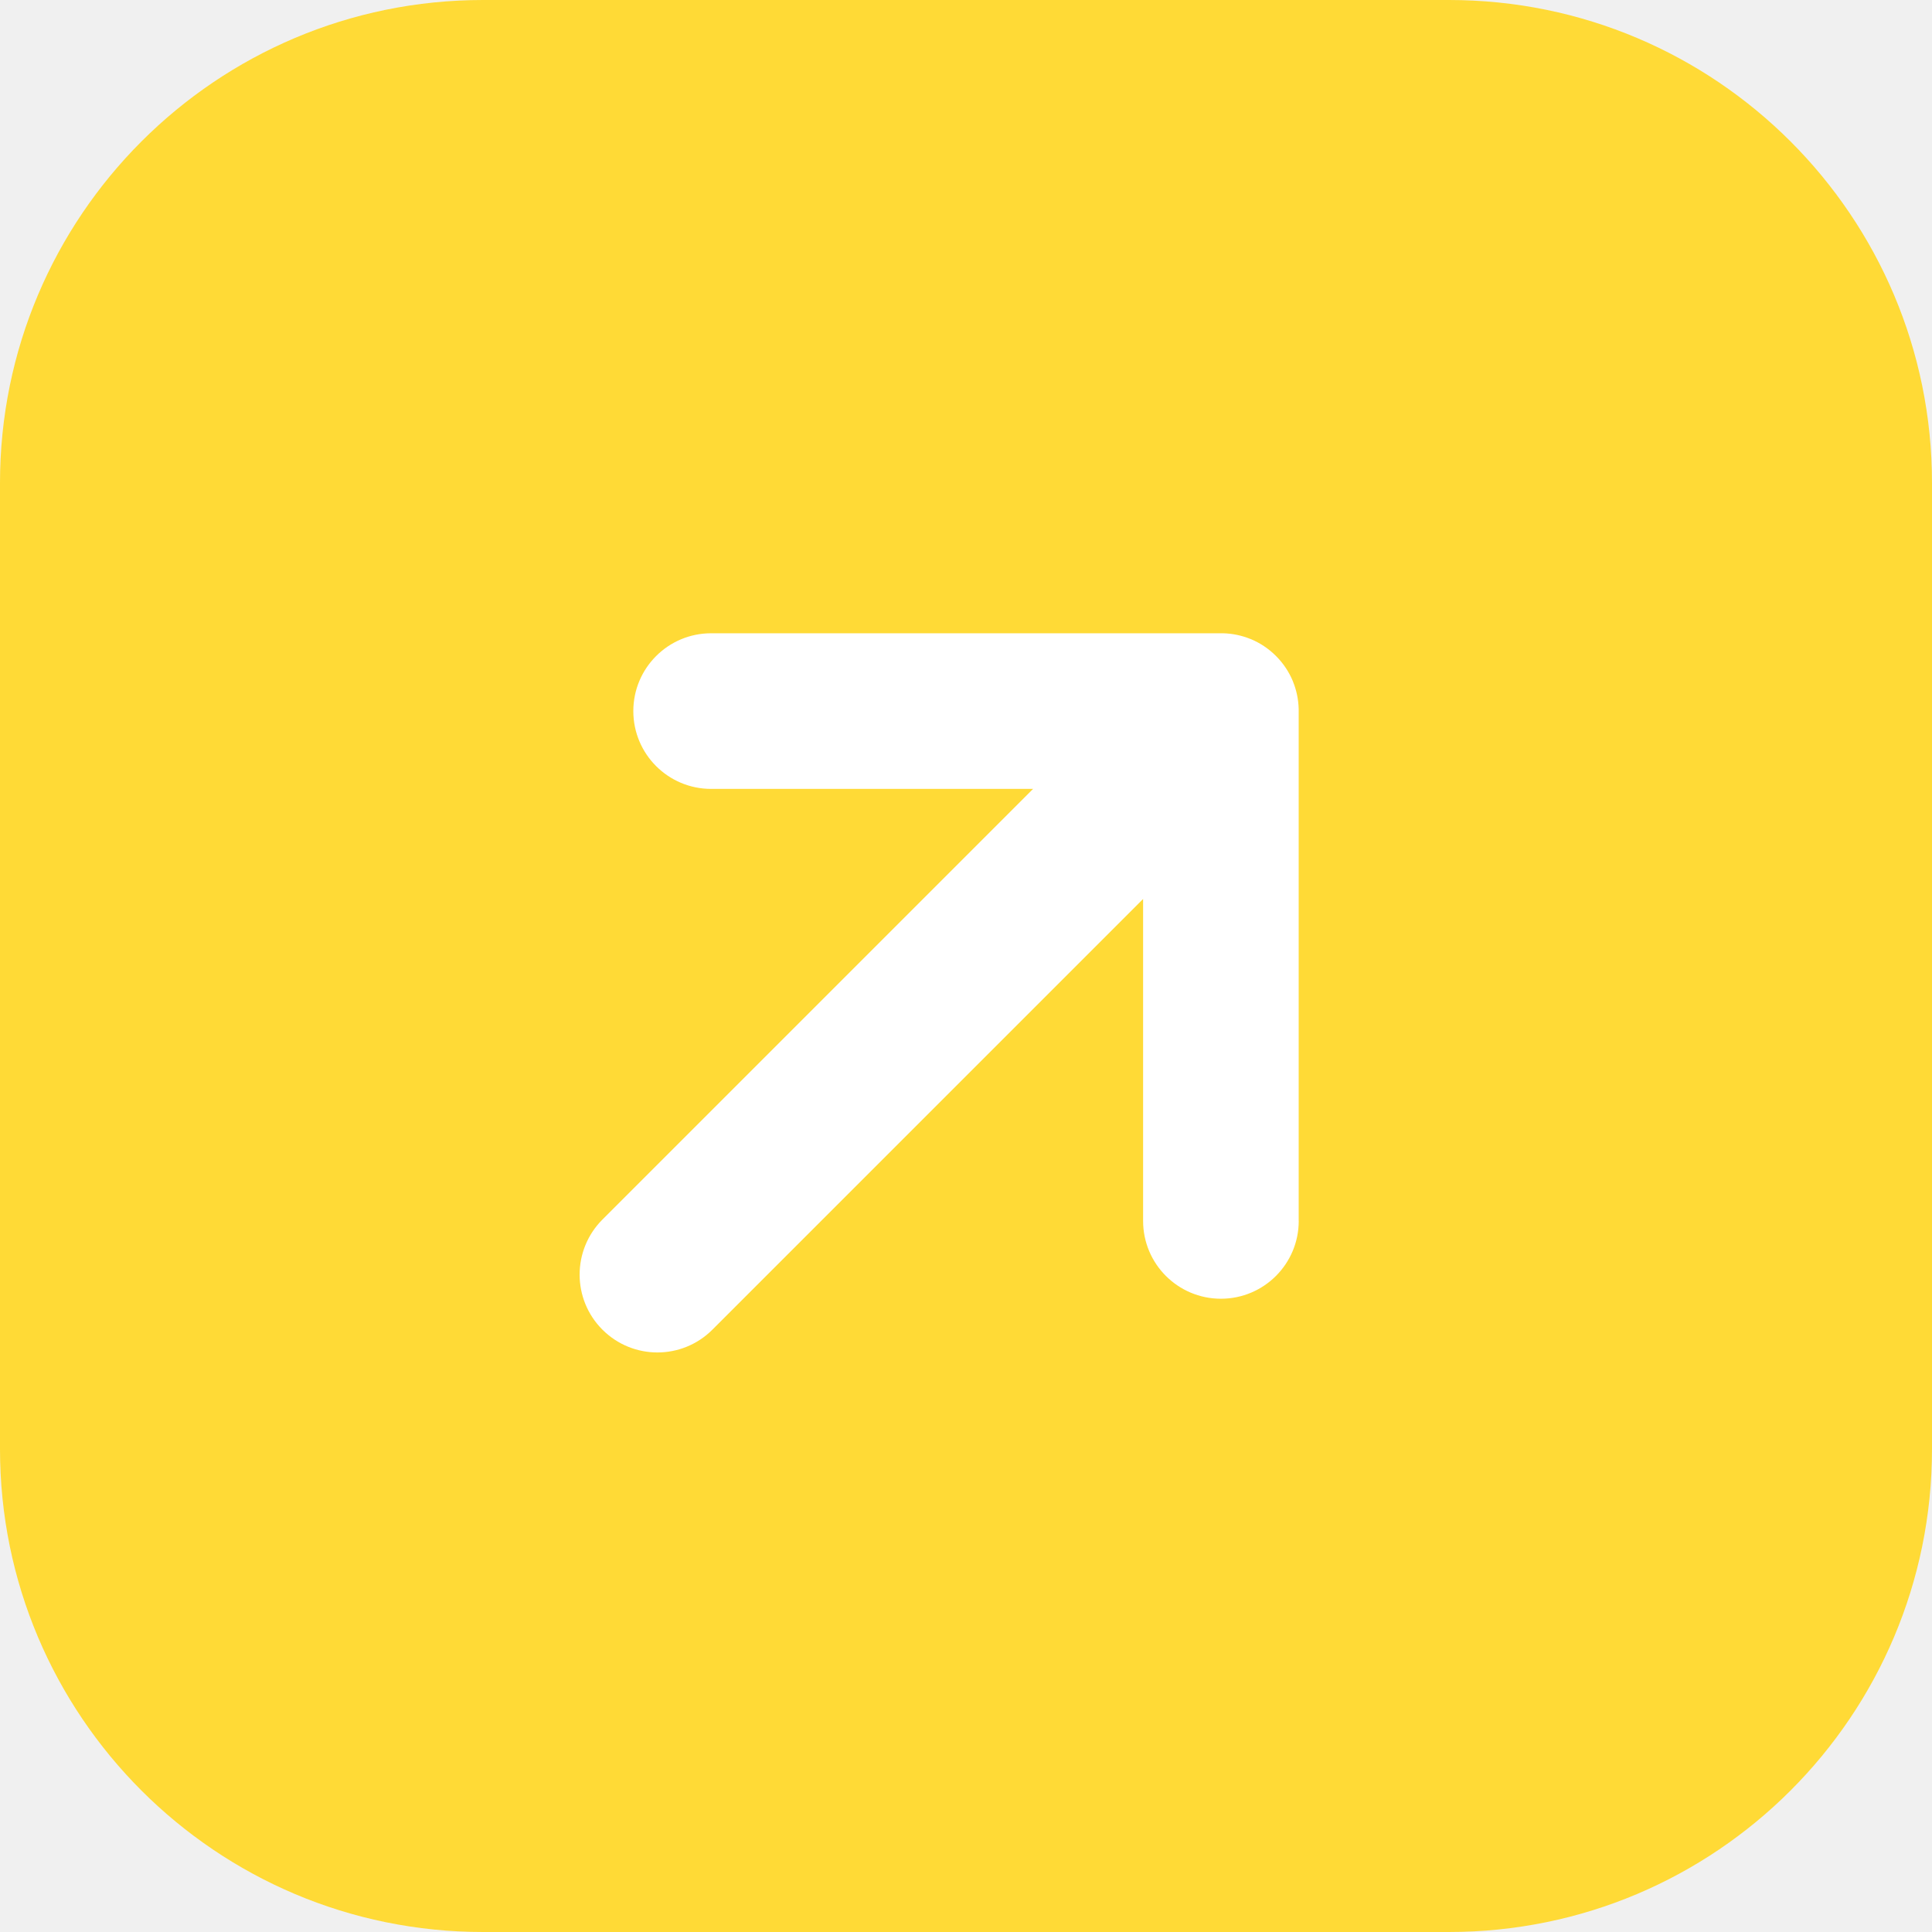
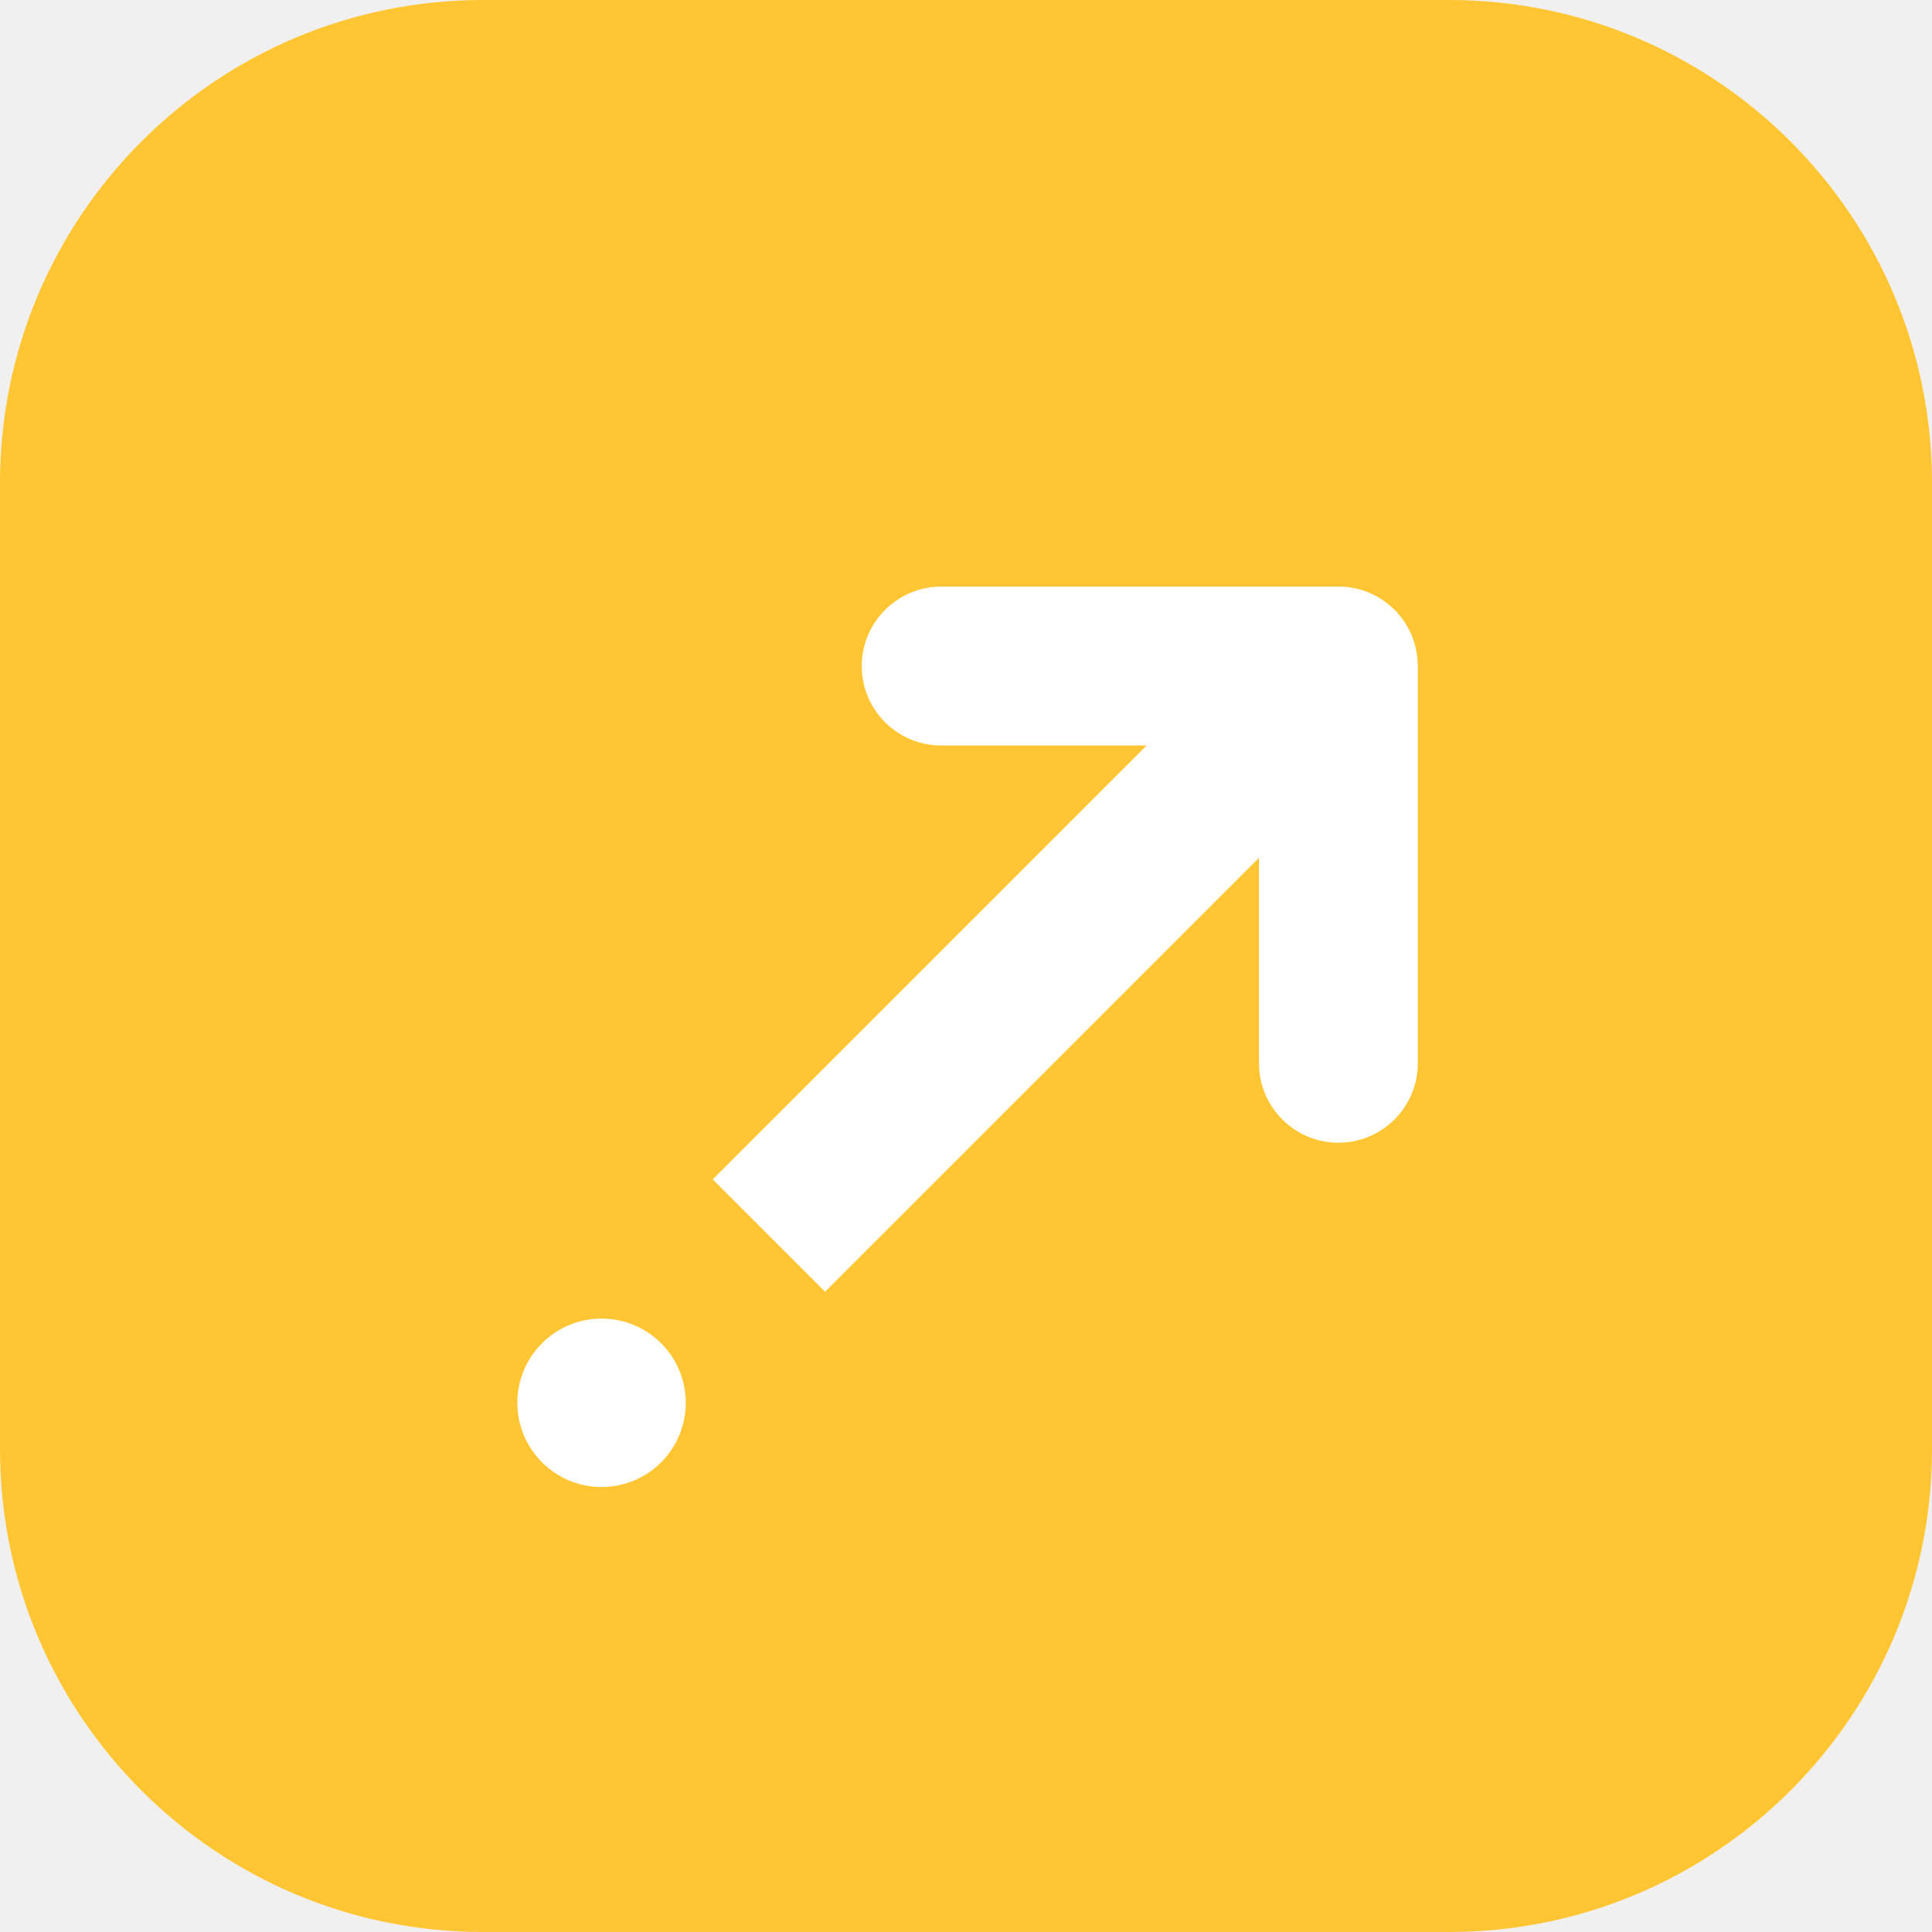
<svg xmlns="http://www.w3.org/2000/svg" id="Layer_1" version="1.1" viewBox="0 0 360 360">
  <defs>
    <style>
      .st0 {
-         fill: #fff;
-         stroke: #000;
-         stroke-miterlimit: 10;
+         fill: #ffc533;
      }

      .st1 {
-         fill: #ffda36;
+         fill: #fff;
      }
    </style>
  </defs>
-   <rect class="st0" x="78" y="89" width="196" height="185" />
-   <path class="st1" d="M270,0H90C40.29,0,0,40.29,0,90v180c0,49.71,40.29,90,90,90h180c49.71,0,90-40.29,90-90V90c0-49.71-40.29-90-90-90ZM242,227.5c0,8.01-6.49,14.5-14.5,14.5s-14.5-6.49-14.5-14.5v-59.99l-80.25,80.25c-2.83,2.83-6.54,4.25-10.25,4.25s-7.42-1.42-10.25-4.25c-5.66-5.66-5.66-14.84,0-20.51l80.25-80.25h-59.99c-8.01,0-14.5-6.49-14.5-14.5s6.49-14.5,14.5-14.5h95.35c1.82.04,3.55.42,5.15,1.07h.02c1.72.71,3.33,1.76,4.73,3.16s2.45,3.01,3.16,4.73v.02h0c.65,1.59,1.03,3.33,1.07,5.15h0v.12h0v95.25Z" />
+   <g>
+     <rect class="st0" width="360" height="360" rx="90" ry="90" />
+     <path class="st1" d="M264.17,123.91v-.17c-.04-1.57-.32-3.1-.83-4.58l-.27-.71c-.75-1.81-1.83-3.43-3.22-4.82s-3.01-2.47-4.82-3.22l-.66-.27h-.06c-1.48-.52-3.02-.8-4.65-.83h-74.29c-8.16,0-14.8,6.64-14.8,14.8s6.64,14.8,14.8,14.8h38.29l-80.85,80.85,20.93,20.93,80.85-80.85v38.29c0,8.16,6.64,14.8,14.8,14.8s14.8-6.64,14.8-14.8v-74.21h-.02Z" />
+   </g>
+   <circle class="st1" cx="112.09" cy="261.39" r="15.69" />
</svg>
